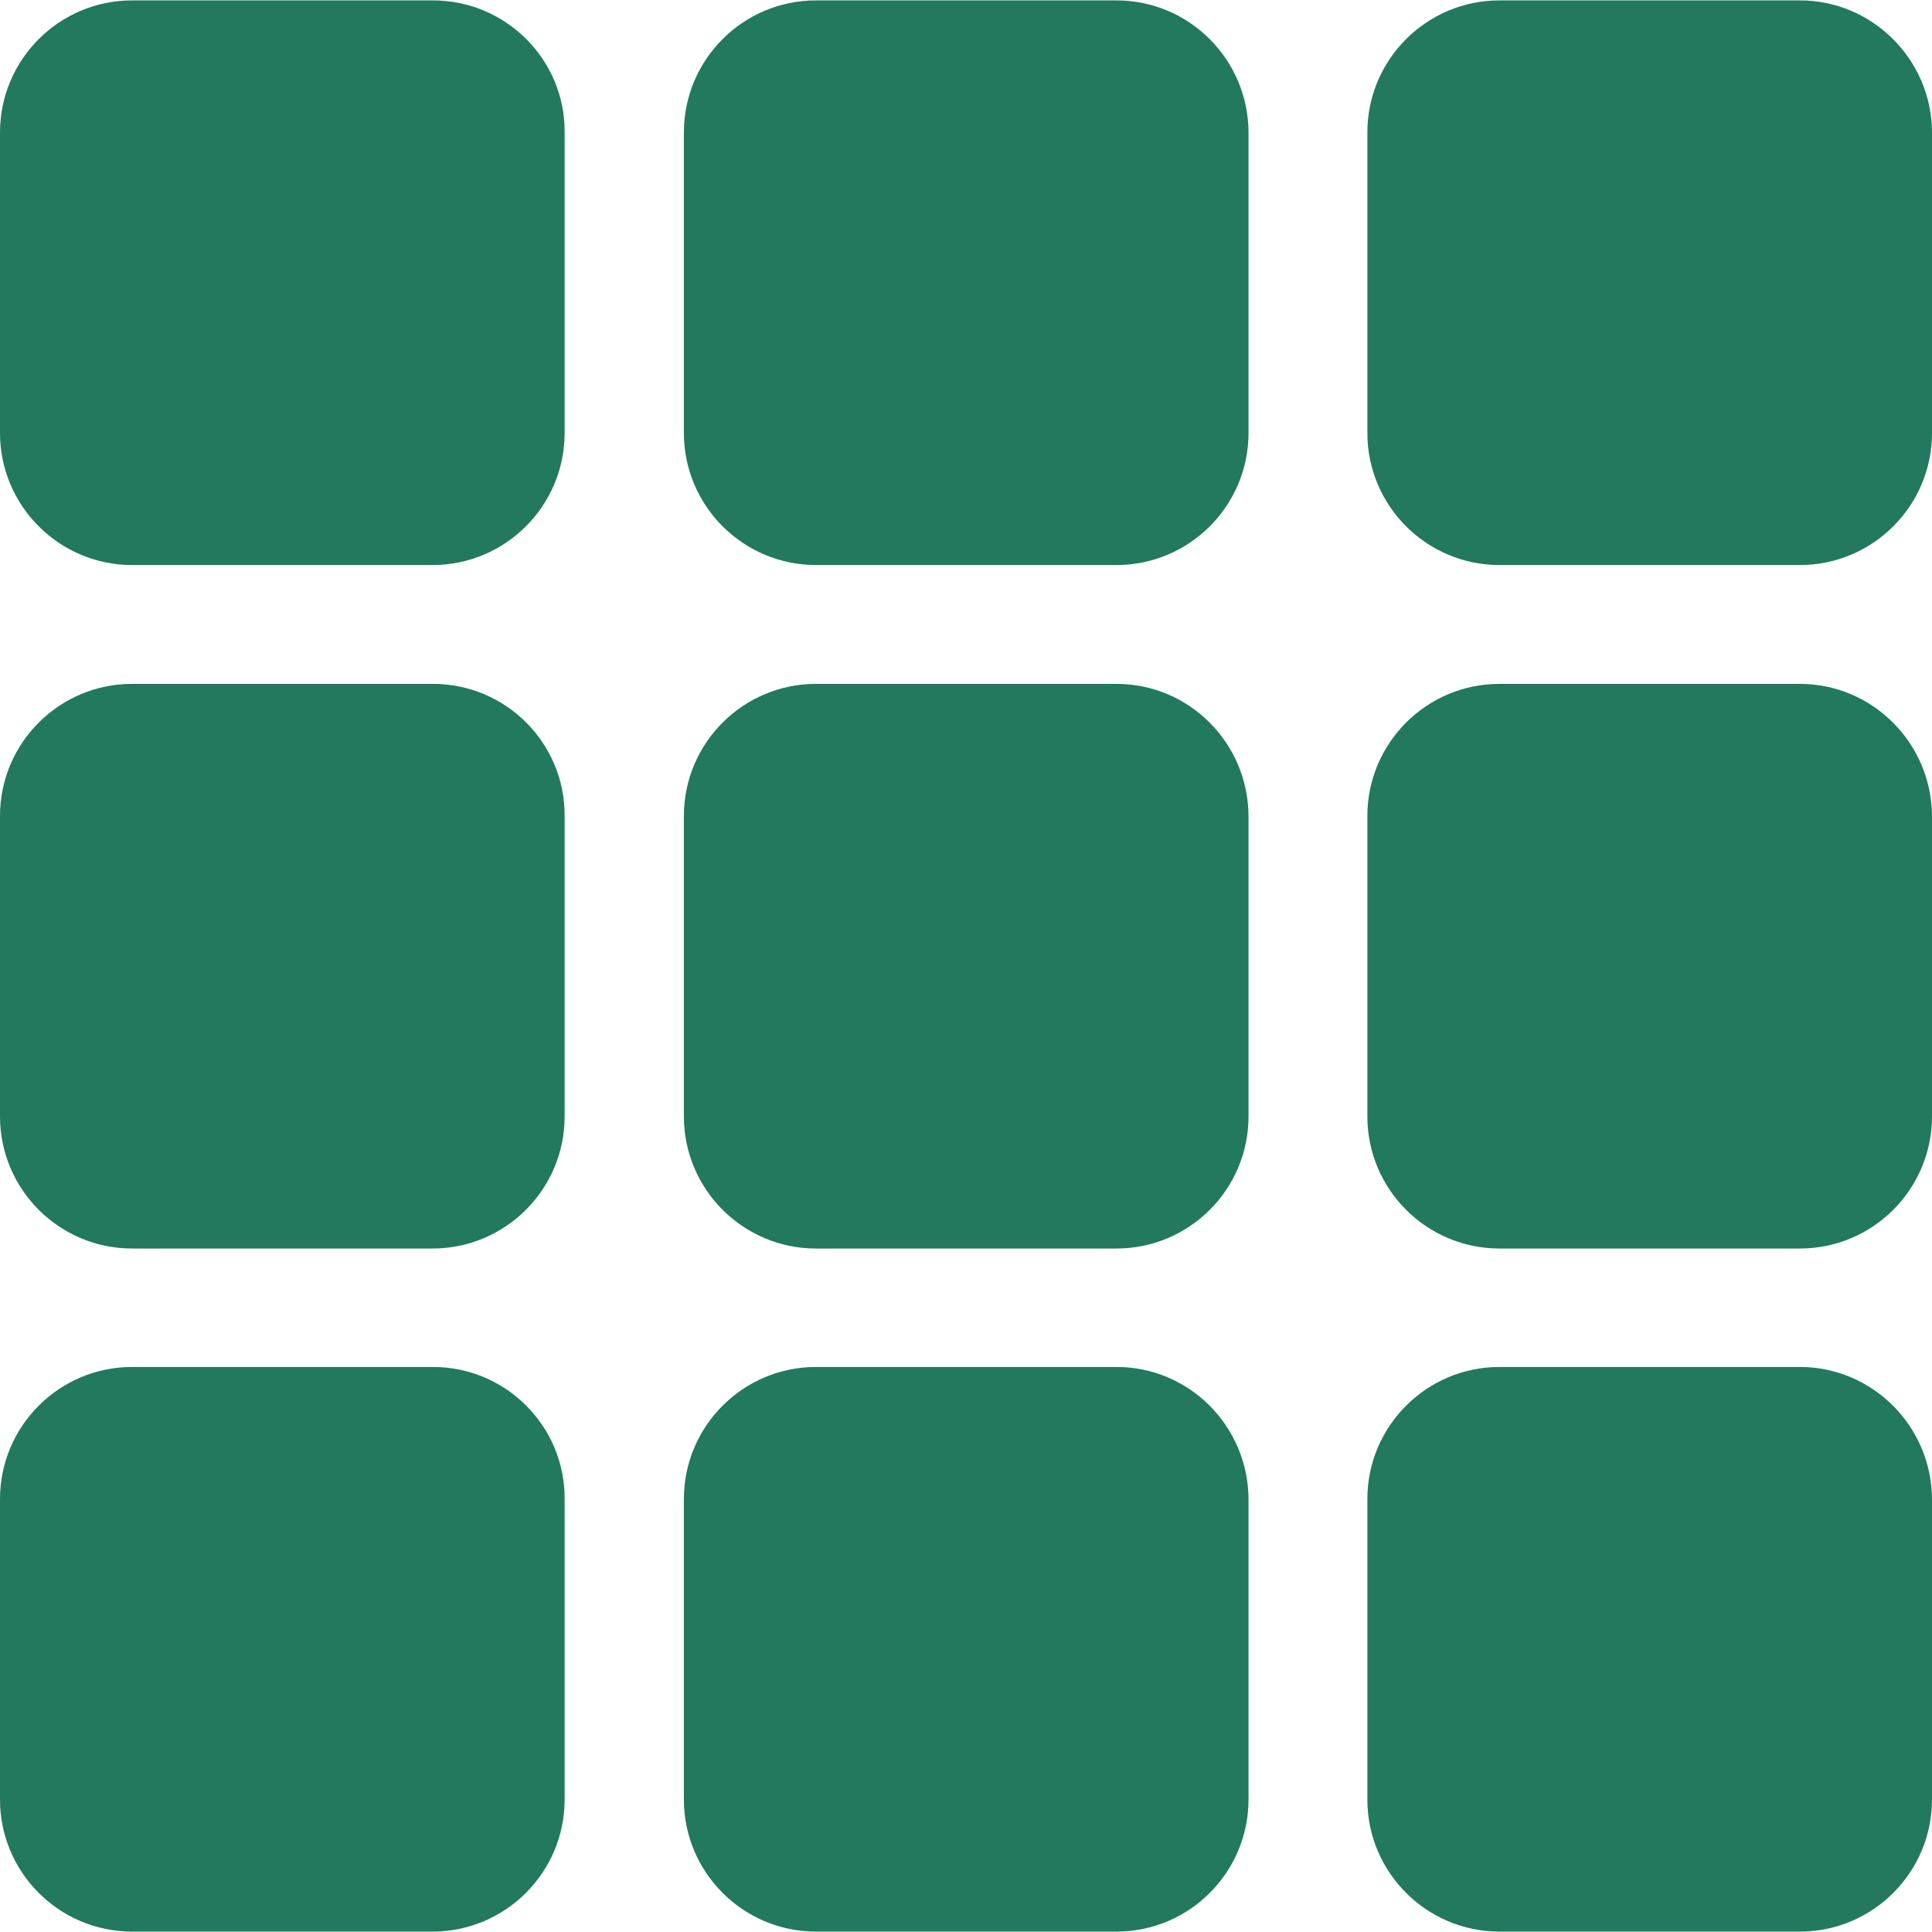
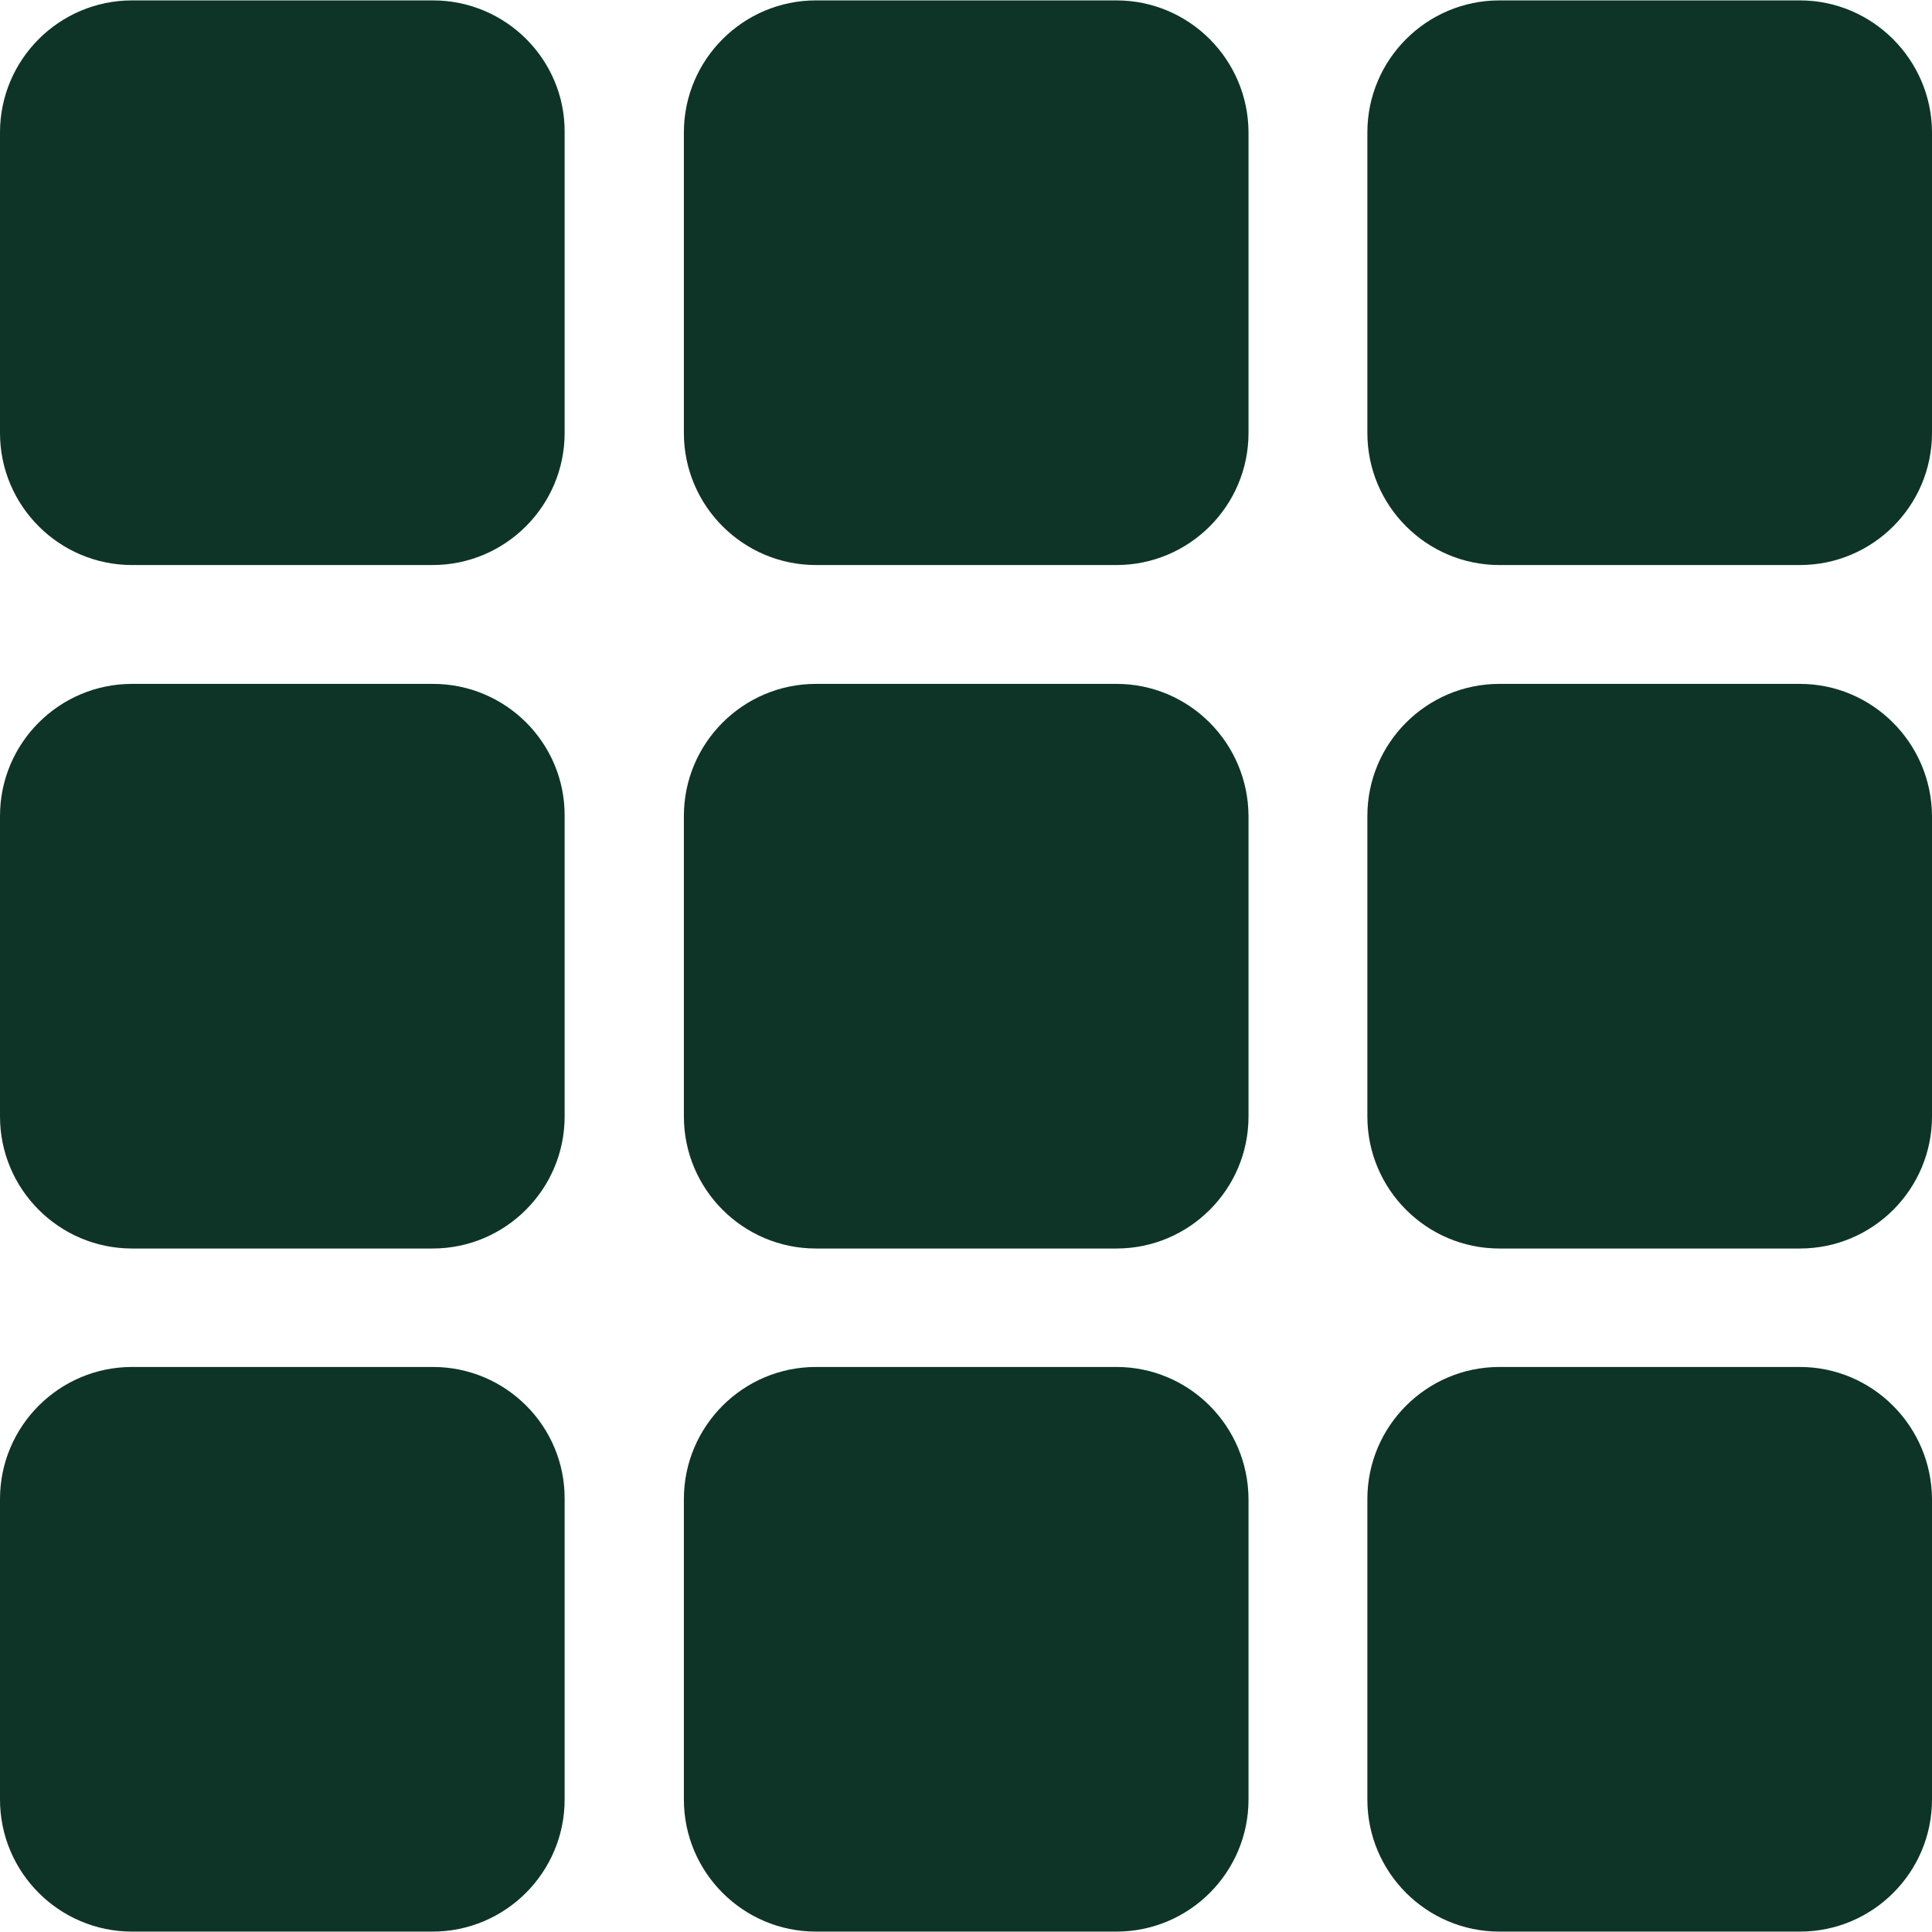
- <svg xmlns="http://www.w3.org/2000/svg" version="1.1" id="Capa_1" x="0px" y="0px" viewBox="0 0 482.8 482.8" fill="#22795D" style="enable-background:new 0 0 482.8 482.8;" xml:space="preserve">
+ <svg xmlns="http://www.w3.org/2000/svg" version="1.1" id="Capa_1" x="0px" y="0px" viewBox="0 0 482.8 482.8" fill="#0E3428" style="enable-background:new 0 0 482.8 482.8;" xml:space="preserve">
  <g>
    <g>
      <path d="M108.2,0.1H33c-18.2,0-33,14.8-33,33v75.1c0,18.2,14.8,33,33,33h75.1c18.2,0,33-14.8,33-33V33    C141.2,14.9,126.4,0.1,108.2,0.1z" />
      <path d="M108.2,170.9H33c-18.2,0-33,14.8-33,33V279c0,18.2,14.8,33,33,33h75.1c18.2,0,33-14.8,33-33v-75.1    C141.2,185.7,126.4,170.9,108.2,170.9z" />
      <path d="M108.2,341.6H33c-18.2,0-33,14.8-33,33v75.1c0,18.2,14.8,33,33,33h75.1c18.2,0,33-14.8,33-33v-75.1    C141.2,356.4,126.4,341.6,108.2,341.6z" />
      <path d="M279,170.9h-75.1c-18.2,0-33,14.8-33,33V279c0,18.2,14.8,33,33,33H279c18.2,0,33-14.8,33-33v-75.1    C311.9,185.7,297.2,170.9,279,170.9z" />
      <path d="M279,341.6h-75.1c-18.2,0-33,14.8-33,33v75.1c0,18.2,14.8,33,33,33H279c18.2,0,33-14.8,33-33v-75.1    C311.9,356.4,297.2,341.6,279,341.6z" />
      <path d="M449.8,170.9h-75.1c-18.2,0-33,14.8-33,33V279c0,18.2,14.8,33,33,33h75.1c18.2,0,33-14.8,33-33v-75.1    C482.7,185.7,467.9,170.9,449.8,170.9z" />
      <path d="M449.8,341.6h-75.1c-18.2,0-33,14.8-33,33v75.1c0,18.2,14.8,33,33,33h75.1c18.2,0,33-14.8,33-33v-75.1    C482.7,356.4,467.9,341.6,449.8,341.6z" />
      <path d="M449.8,0.1h-75.1c-18.2,0-33,14.8-33,33v75.1c0,18.2,14.8,33,33,33h75.1c18.2,0,33-14.8,33-33V33    C482.7,14.9,467.9,0.1,449.8,0.1z" />
      <path d="M279,0.1h-75.1c-18.2,0-33,14.8-33,33v75.1c0,18.2,14.8,33,33,33H279c18.2,0,33-14.8,33-33V33    C311.9,14.9,297.2,0.1,279,0.1z" />
    </g>
  </g>
</svg>
